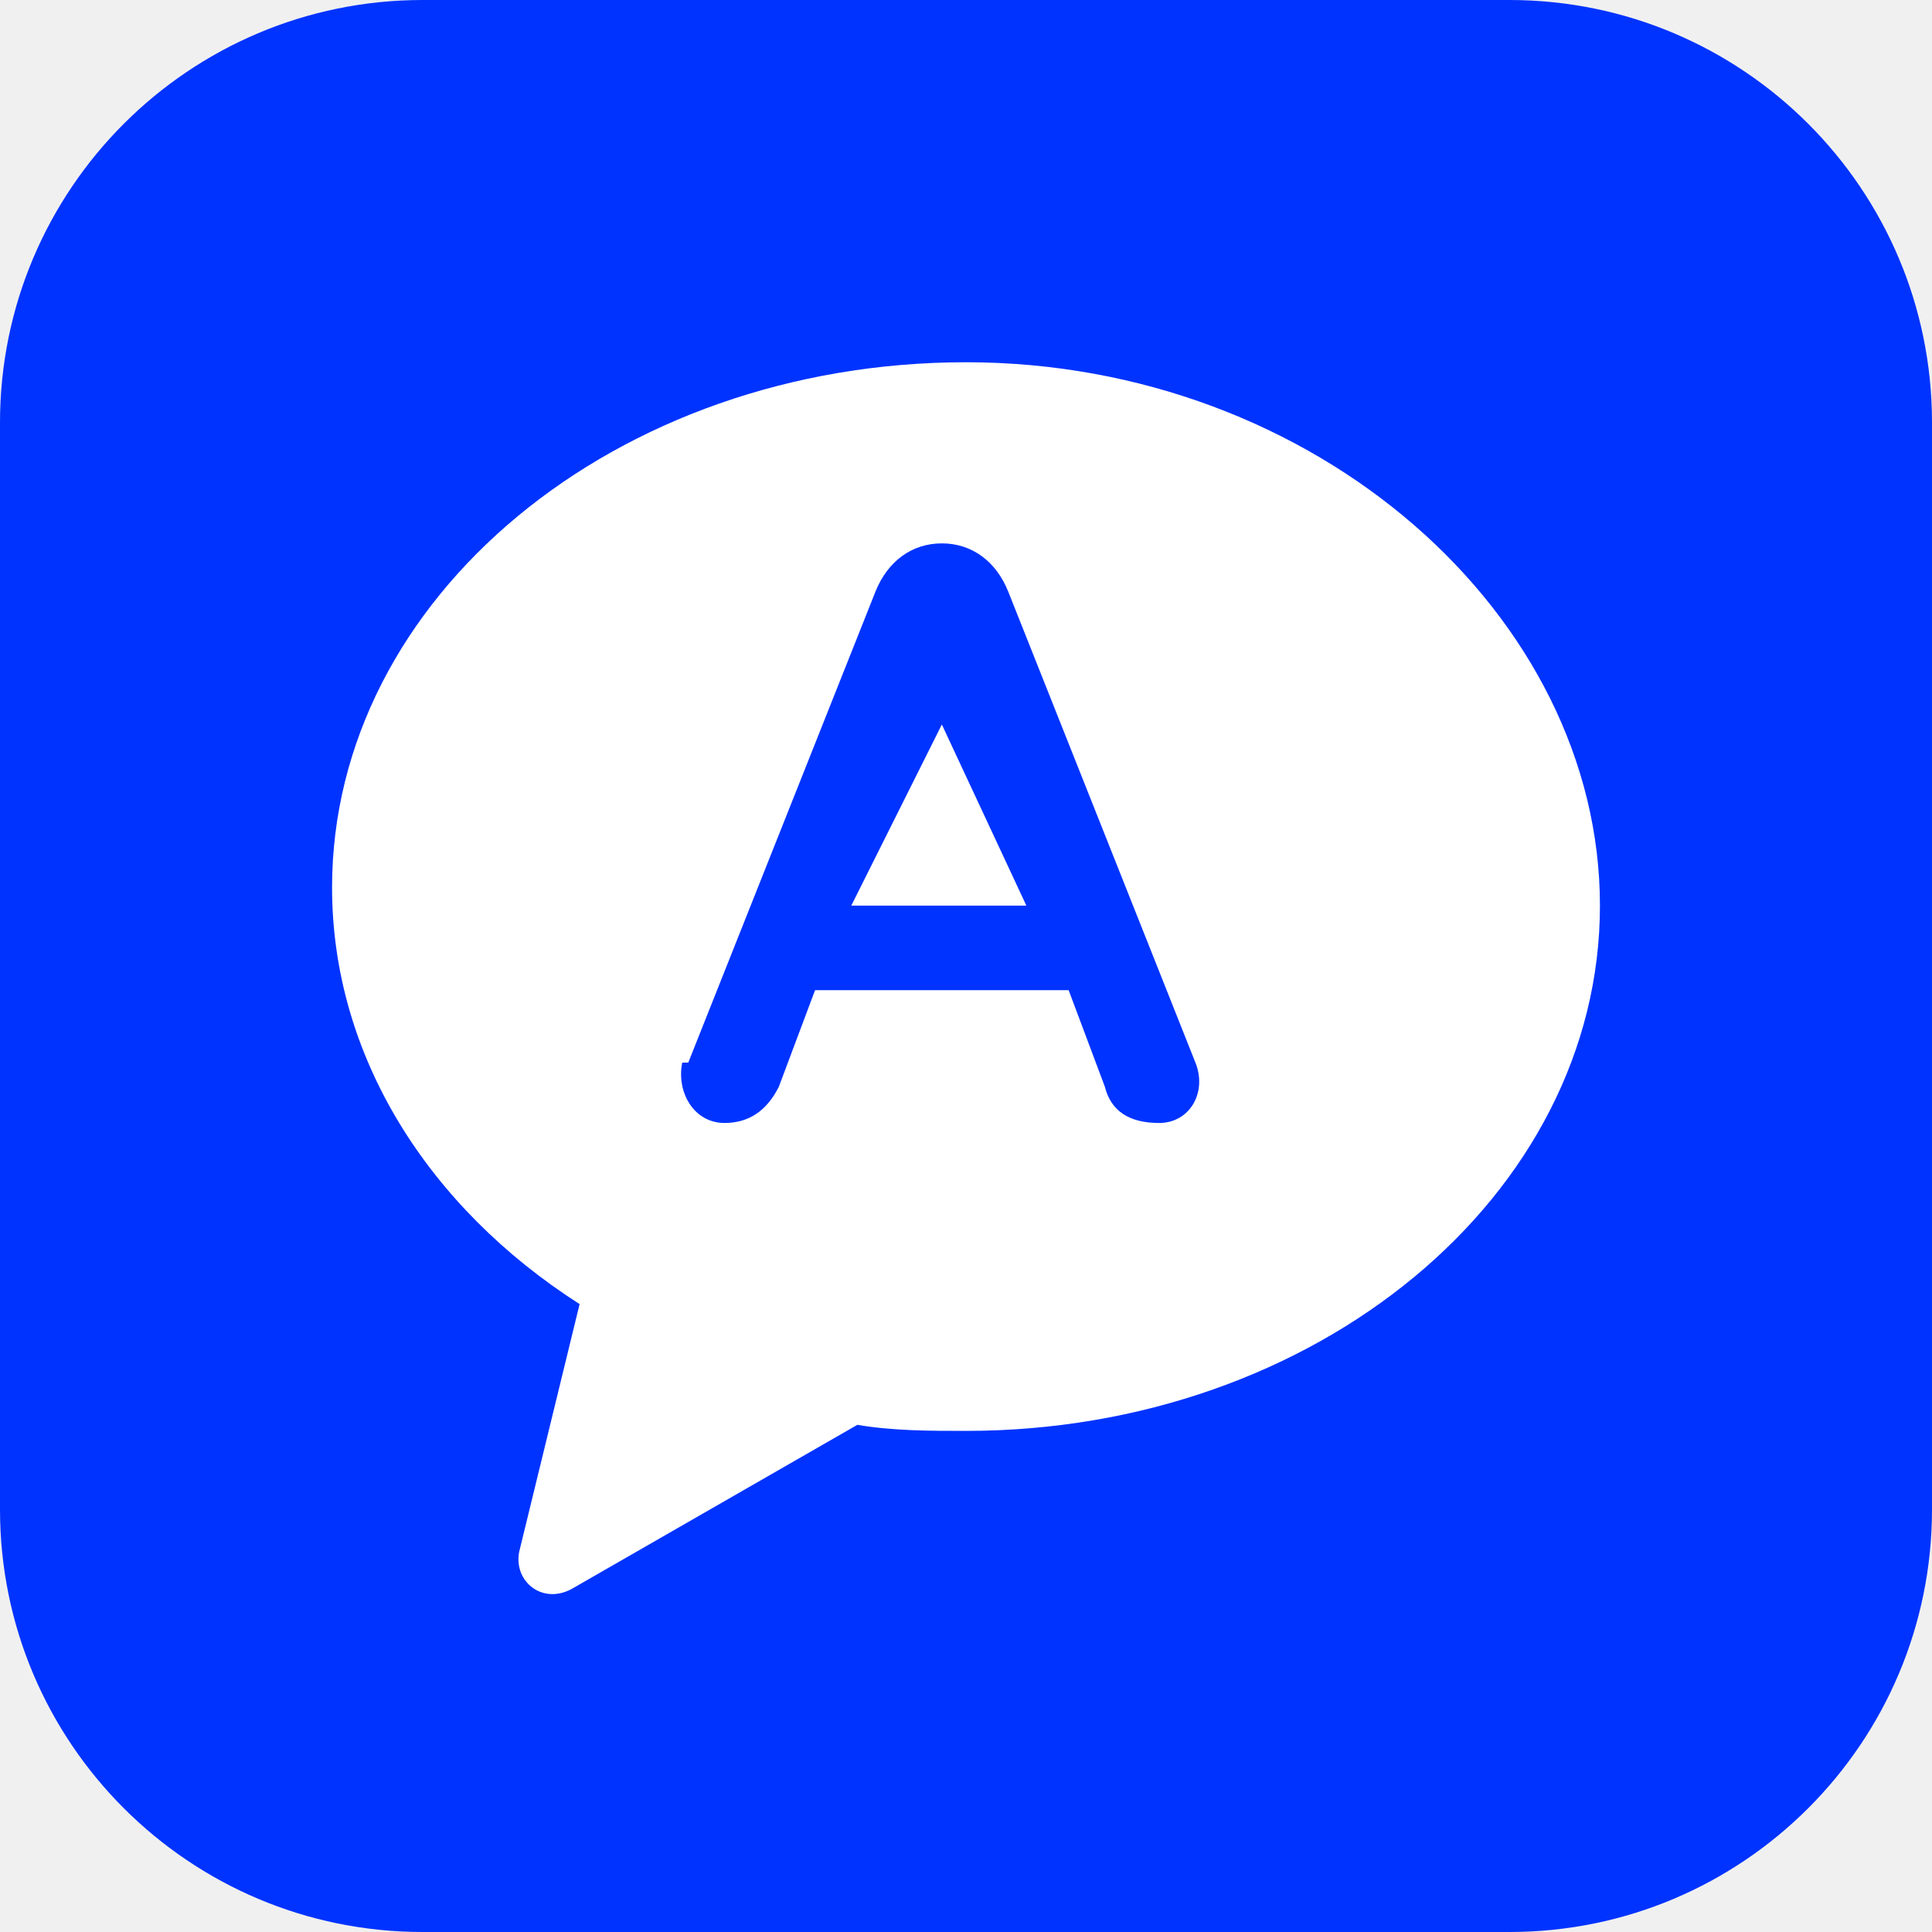
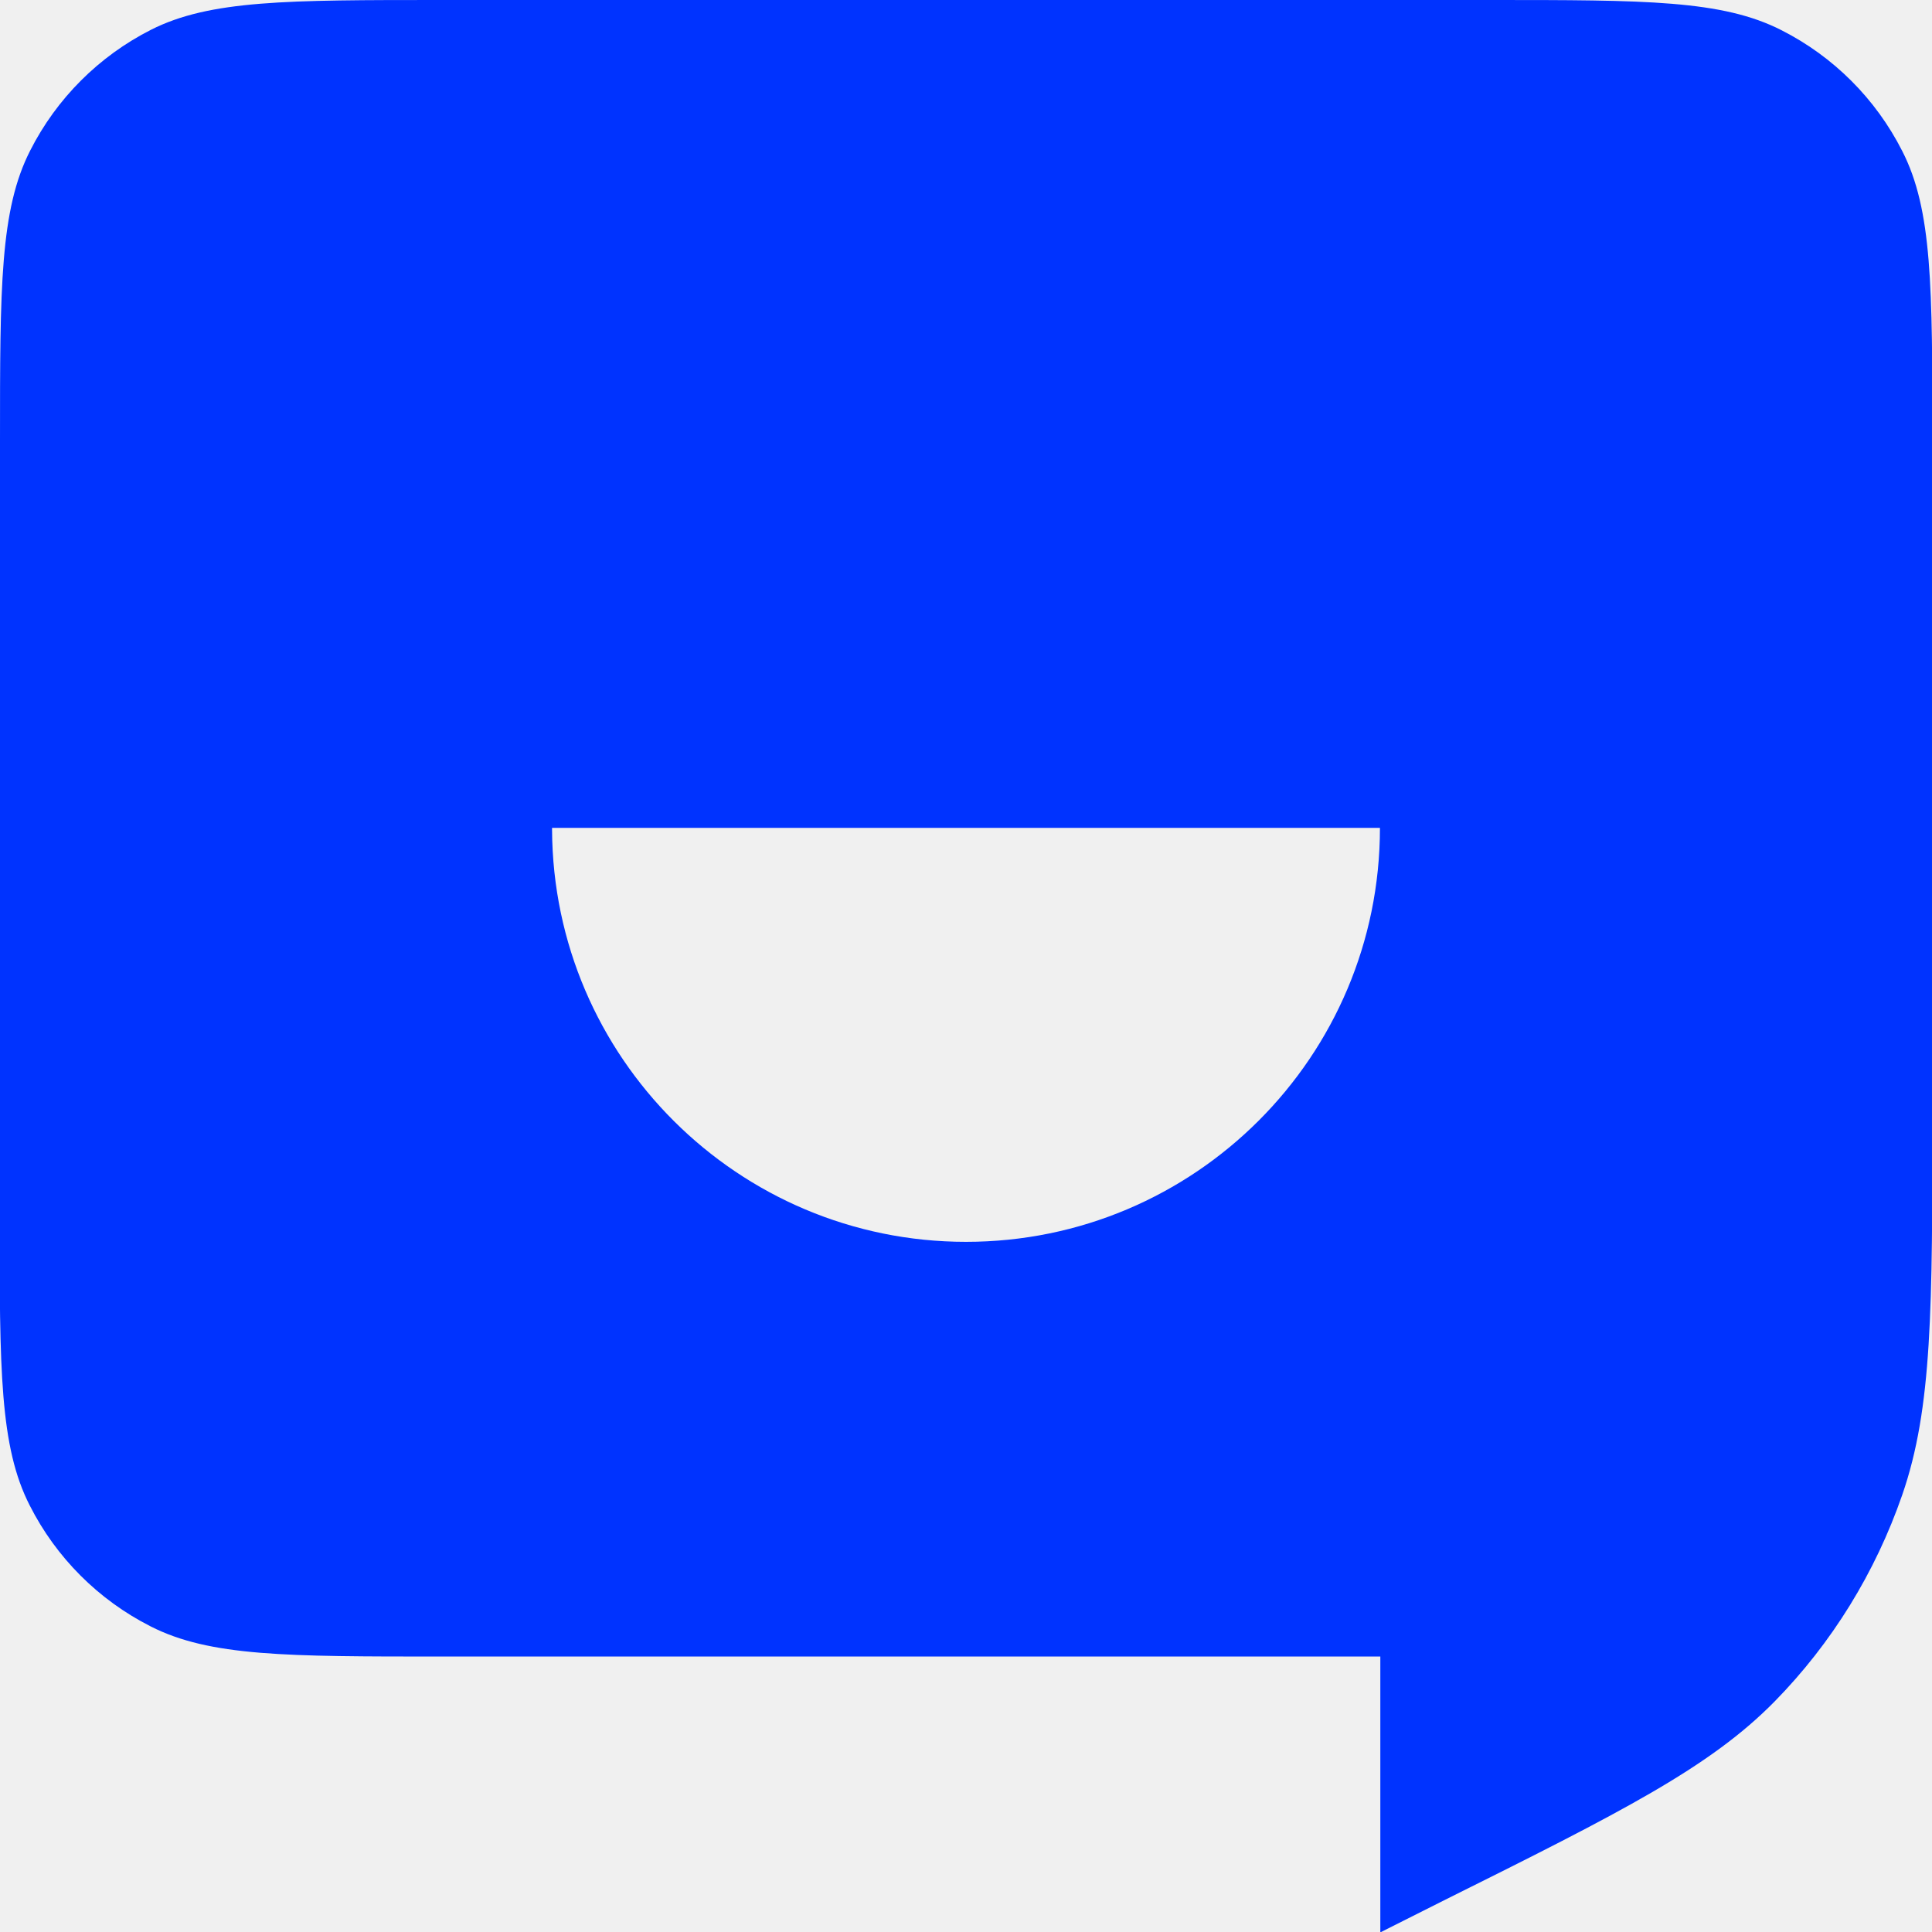
- <svg xmlns="http://www.w3.org/2000/svg" viewBox="0 0 32 32" width="32" height="32">
-   <rect width="32" height="32" rx="7" fill="#0033ff" />
-   <path d="M16 6c-5.8 0-10.5 3.9-10.5 8.7 0 2.8 1.6 5.3 4.1 6.9l-1 4.1c-.1.5.4.9.9.6l4.7-2.7c.6.1 1.2.1 1.8.1 5.8 0 10.5-3.9 10.5-8.7S21.8 6 16 6z" fill="#fff" />
-   <path d="M11.4 17.6l3.1-7.8c.2-.5.6-.8 1.1-.8s.9.3 1.1.8l3.1 7.8c.2.5-.1 1-.6 1s-.8-.2-.9-.6l-.6-1.6h-4.2l-.6 1.6c-.2.4-.5.6-.9.6-.5 0-.8-.5-.7-1zm2.7-2.6h2.9L15.6 12l-1.5 3z" fill="#0033ff" />
+ <svg xmlns="http://www.w3.org/2000/svg" xml:space="preserve" viewBox="0 0 512 512">
+   <path d="M0 117c0-41 0-61.4 8-77.1 7-13.8 18.2-25 32-32C55.6 0 76.1 0 117 0h278c41 0 61.4 0 77.1 8 13.8 7 25 18.2 32 32 8 15.6 8 36.1 8 77.1v177.2c0 52.5 0 78.8-8 101.9-7.1 20.5-18.6 39.2-33.8 54.7-17.2 17.5-40.6 29.3-87.6 52.7l-16.9 8.5V439H117c-41 0-61.4 0-77.1-8-13.8-7-25-18.2-32-32-8-15.6-8-36.1-8-77.1V117zm365.7 102.4c0 60.6-49.1 109.7-109.7 109.7-60.4 0-109.4-48.9-109.7-109.2v-.5z" style="fill-rule:evenodd;clip-rule:evenodd;fill:#03f" />
</svg>
